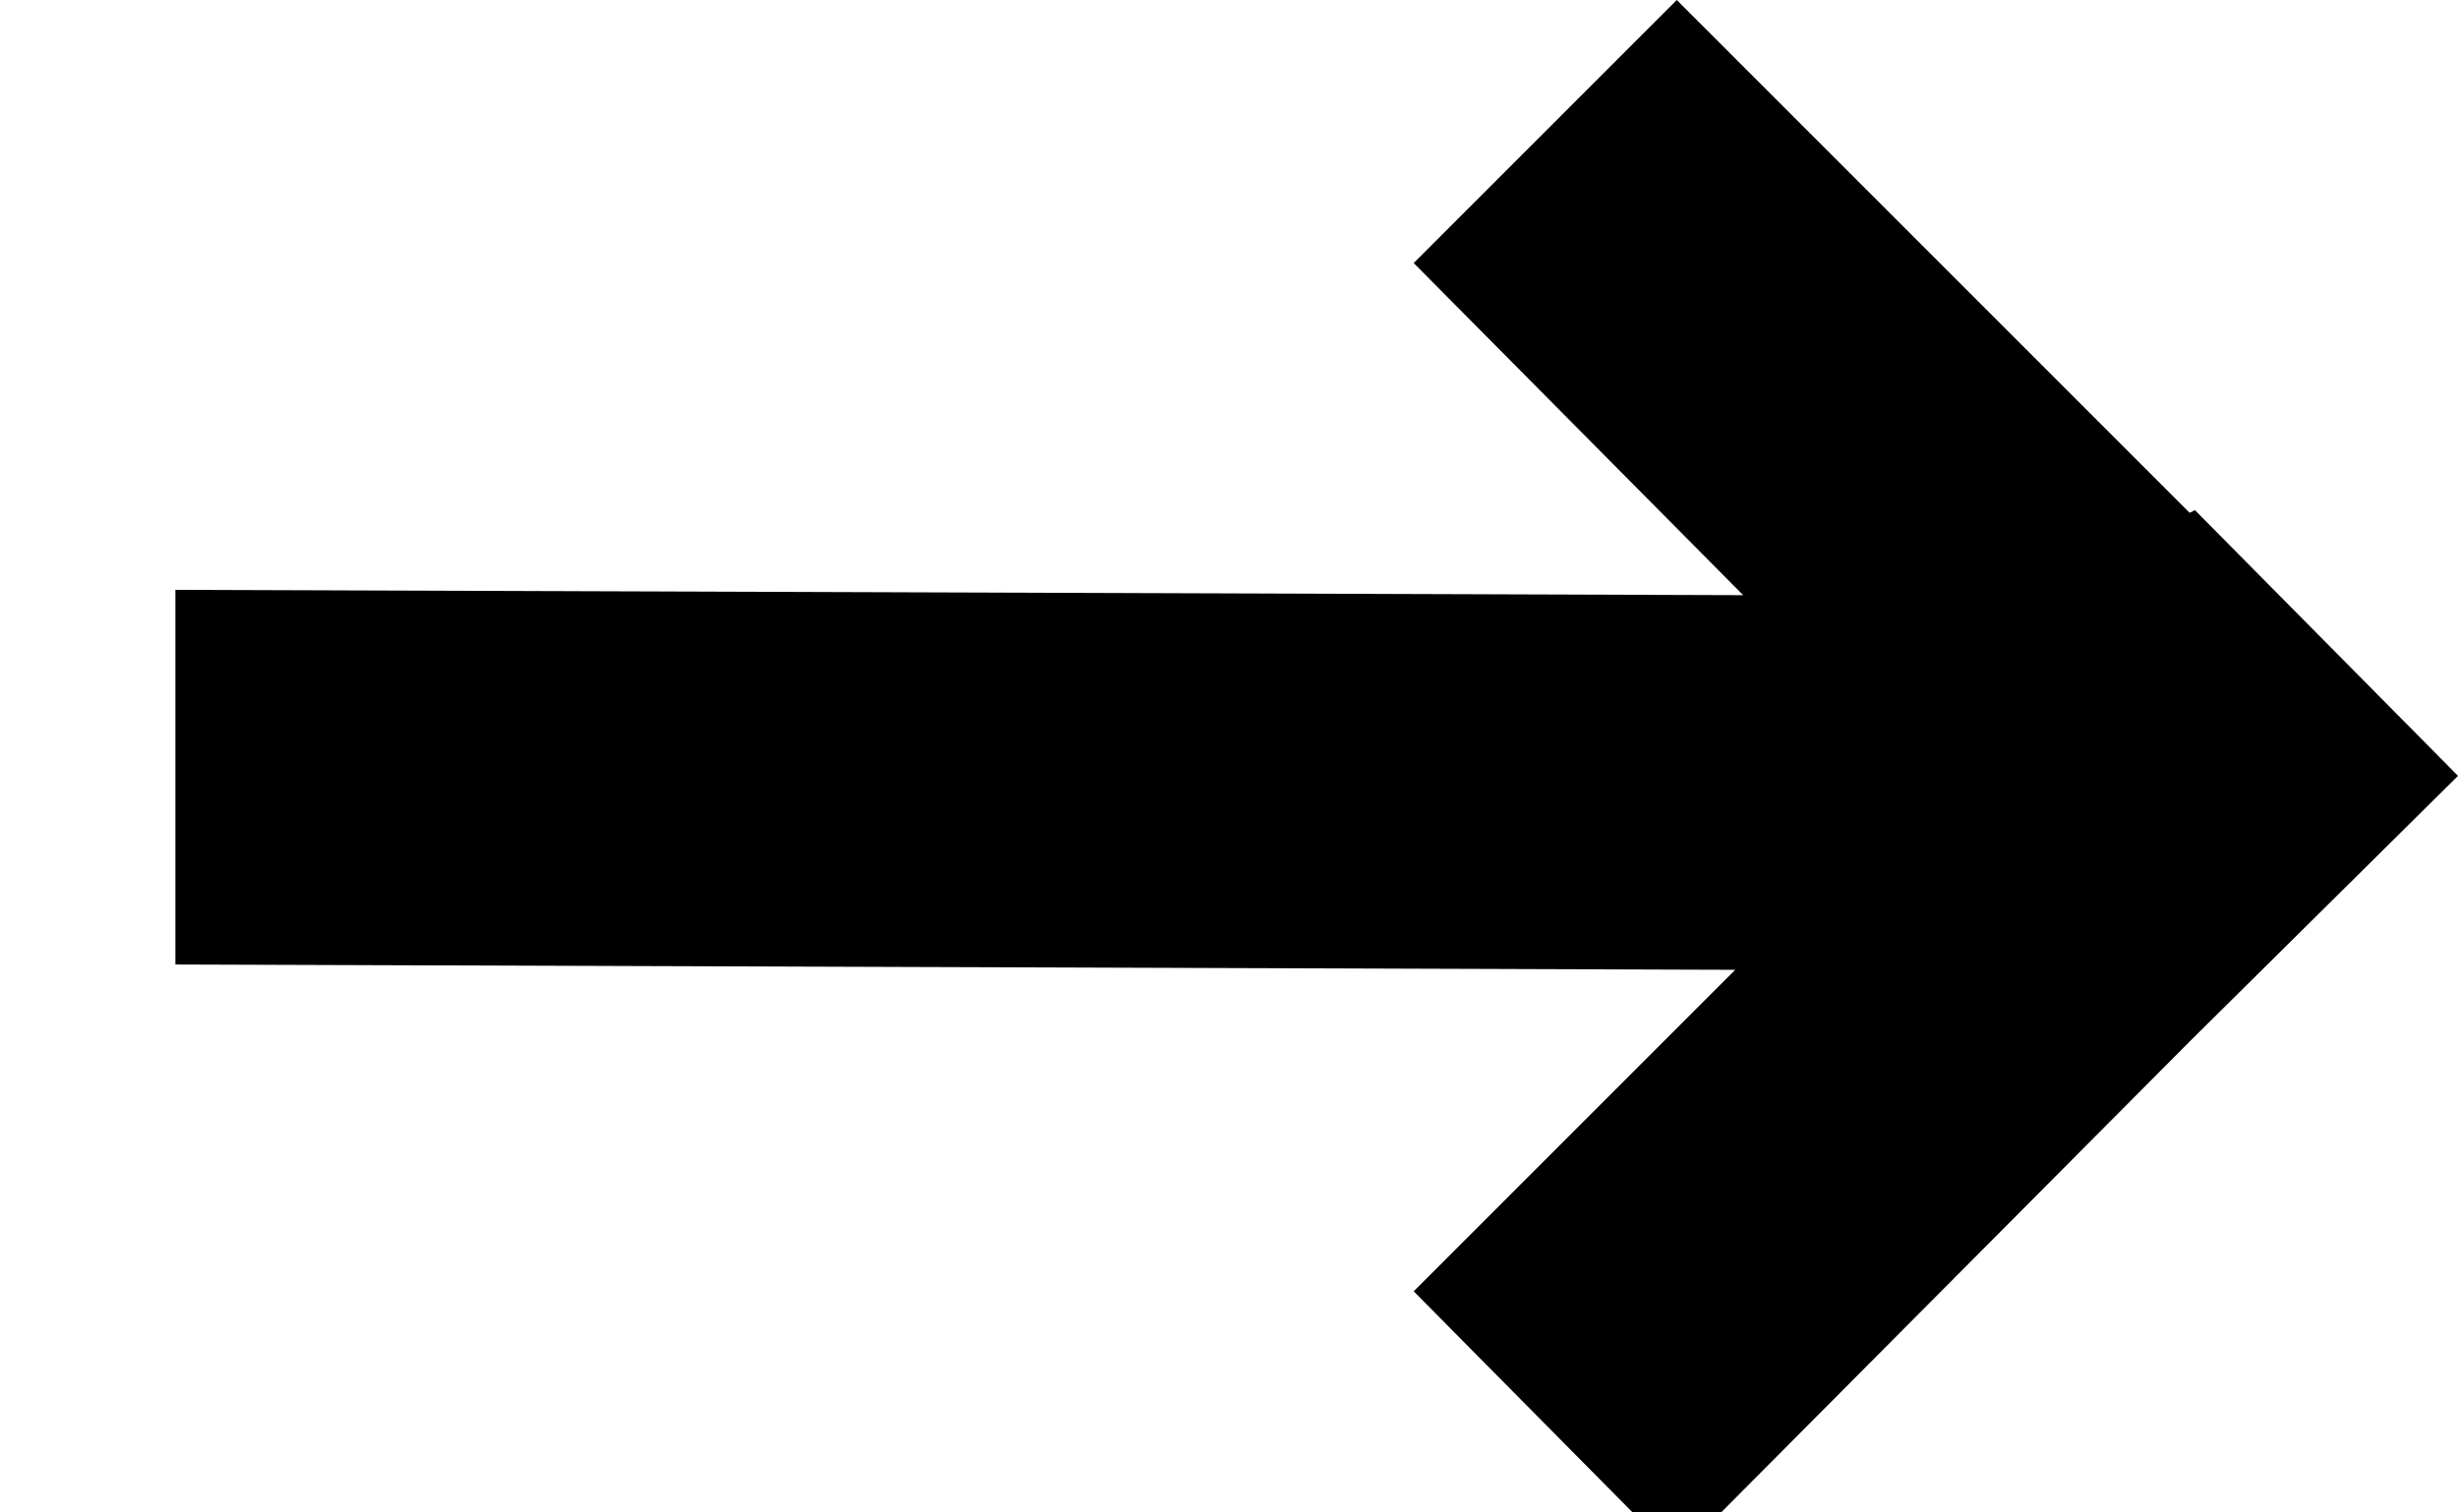
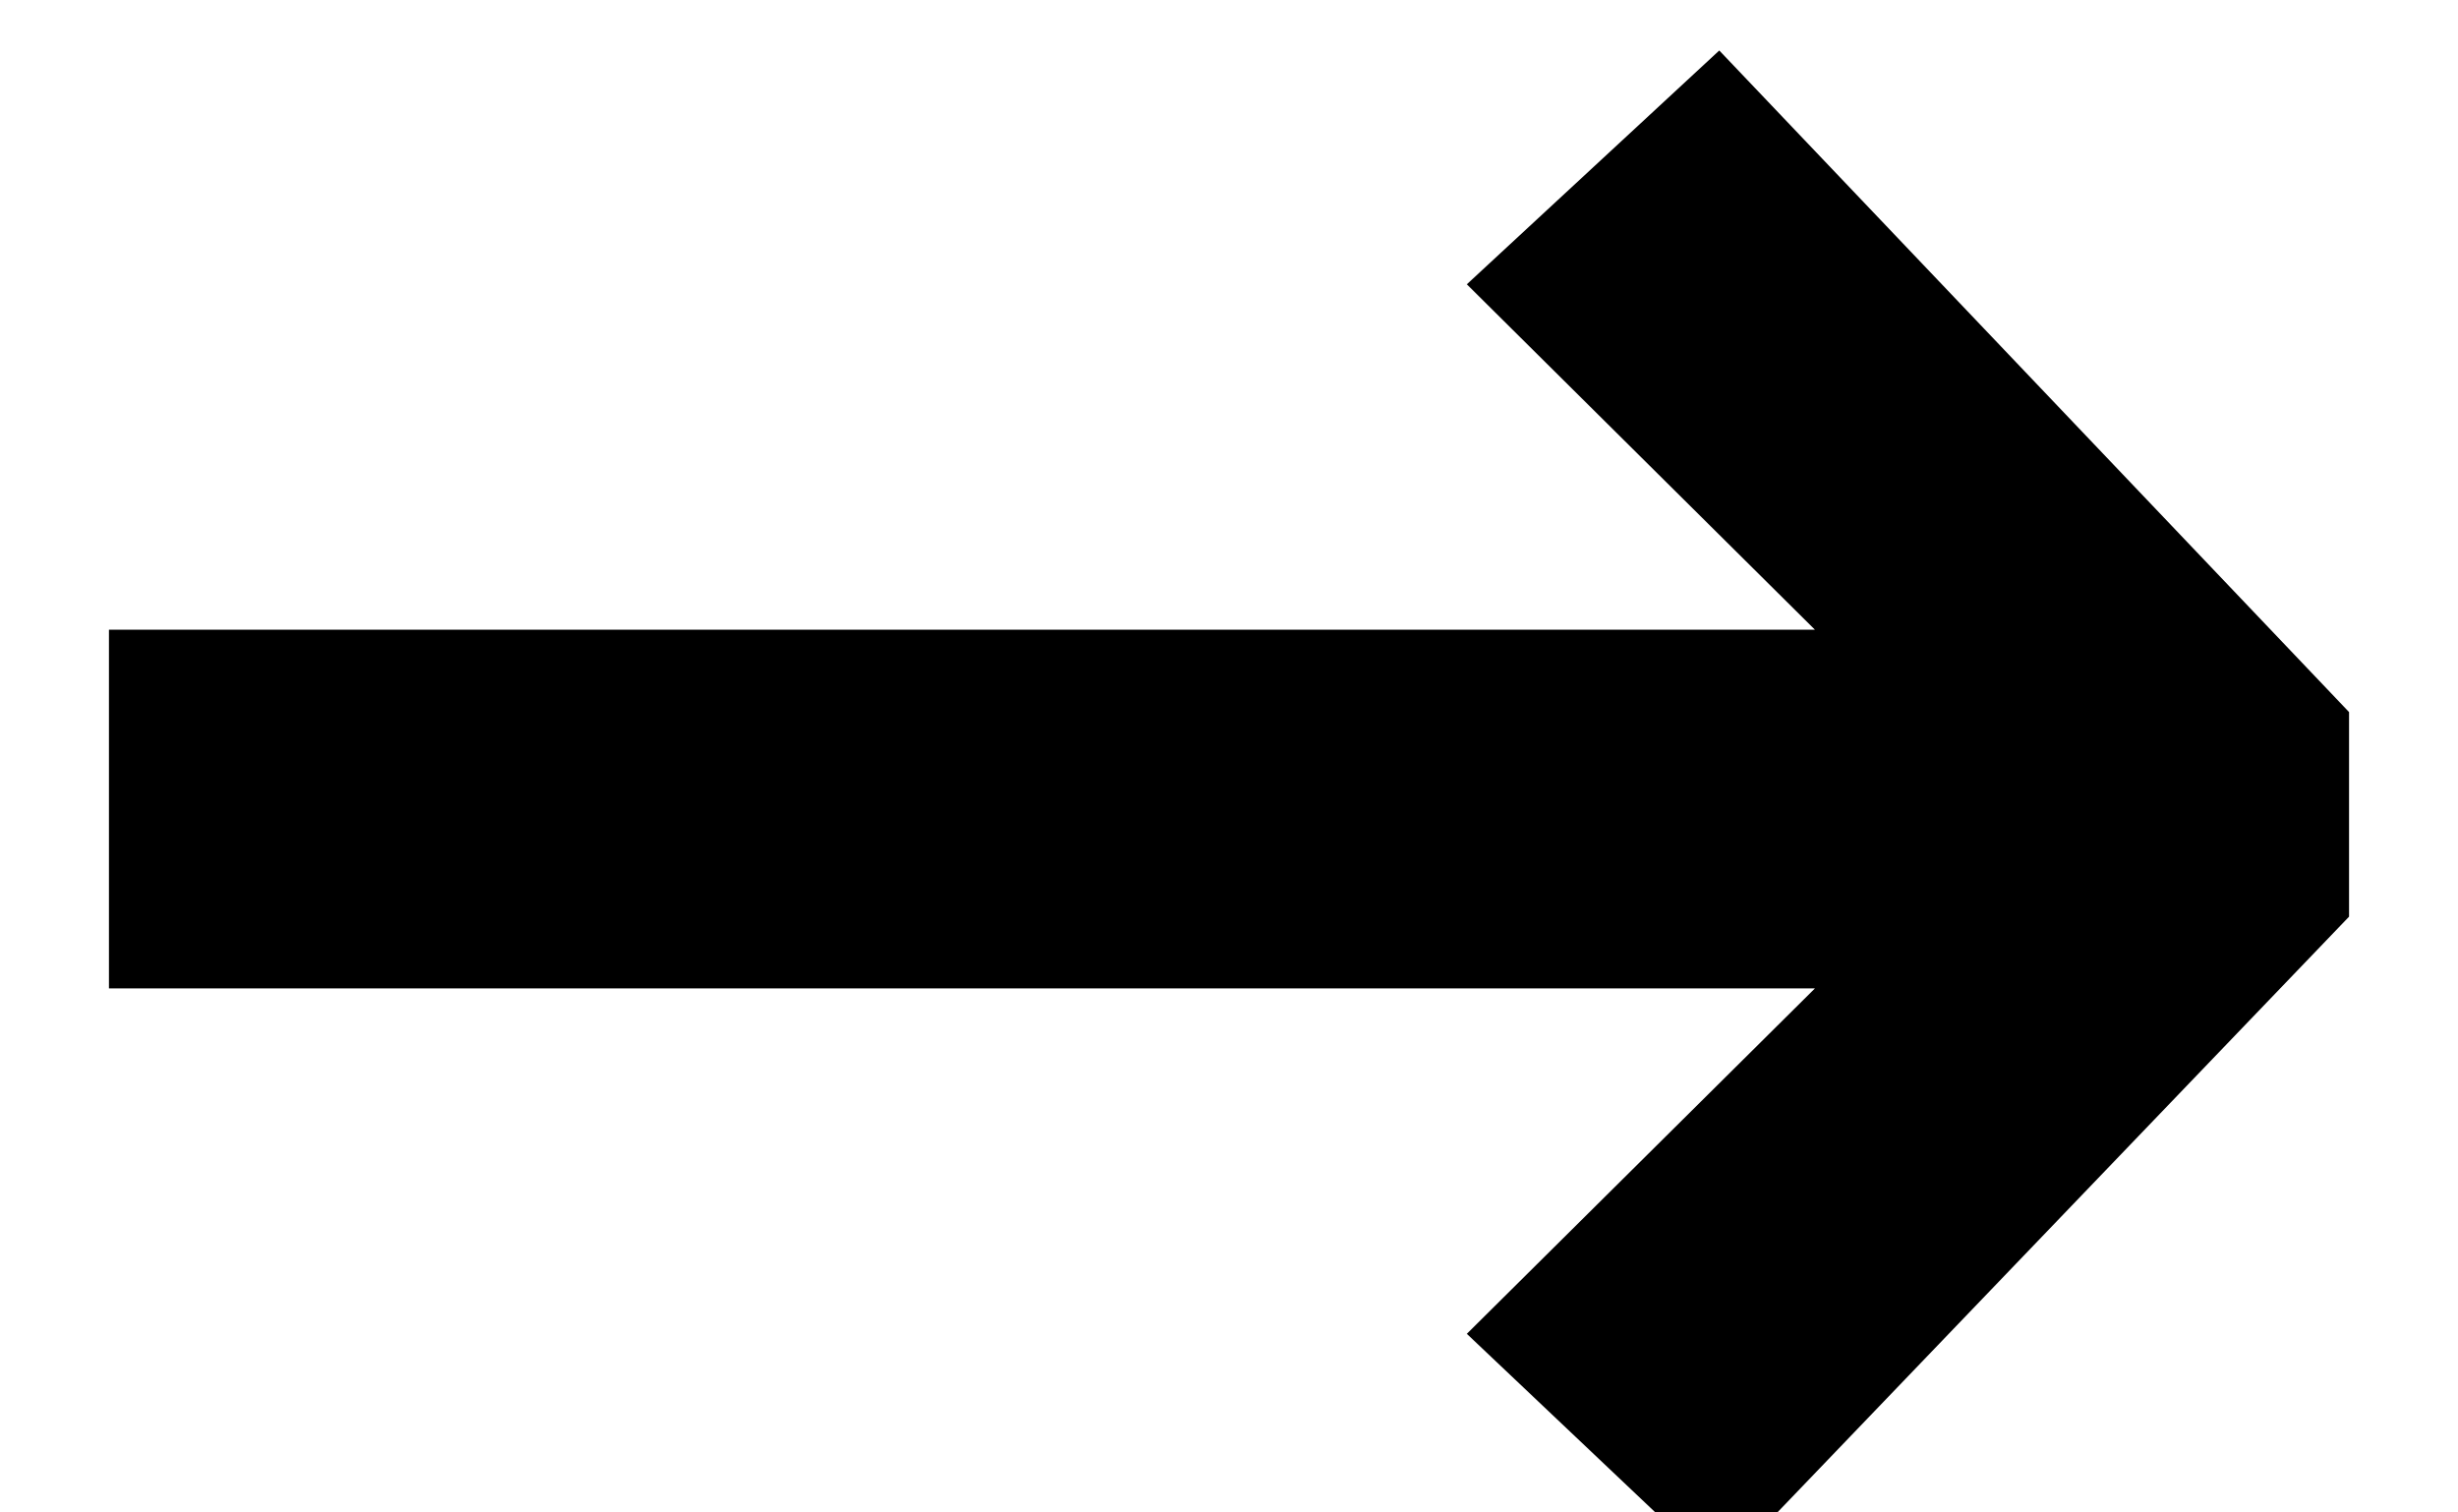
<svg xmlns="http://www.w3.org/2000/svg" id="Layer_1" data-name="Layer 1" viewBox="0 0 9.25 5.69">
-   <polygon points="8.26 1.92 8.24 1.93 6.31 0 5.32 0.99 6.56 2.24 0.66 2.22 0.66 3.63 6.53 3.65 5.32 4.86 6.31 5.86 8.24 3.92 9.24 2.93 9.25 2.92 8.26 1.92" />
+   <polygon points="8.84 3.45 6.47 5.92 5.52 5.02 6.83 3.72 0.41 3.72 0.41 2.37 6.83 2.37 5.52 1.07 6.47 0.19 8.84 2.68 8.84 3.45" />
</svg>
